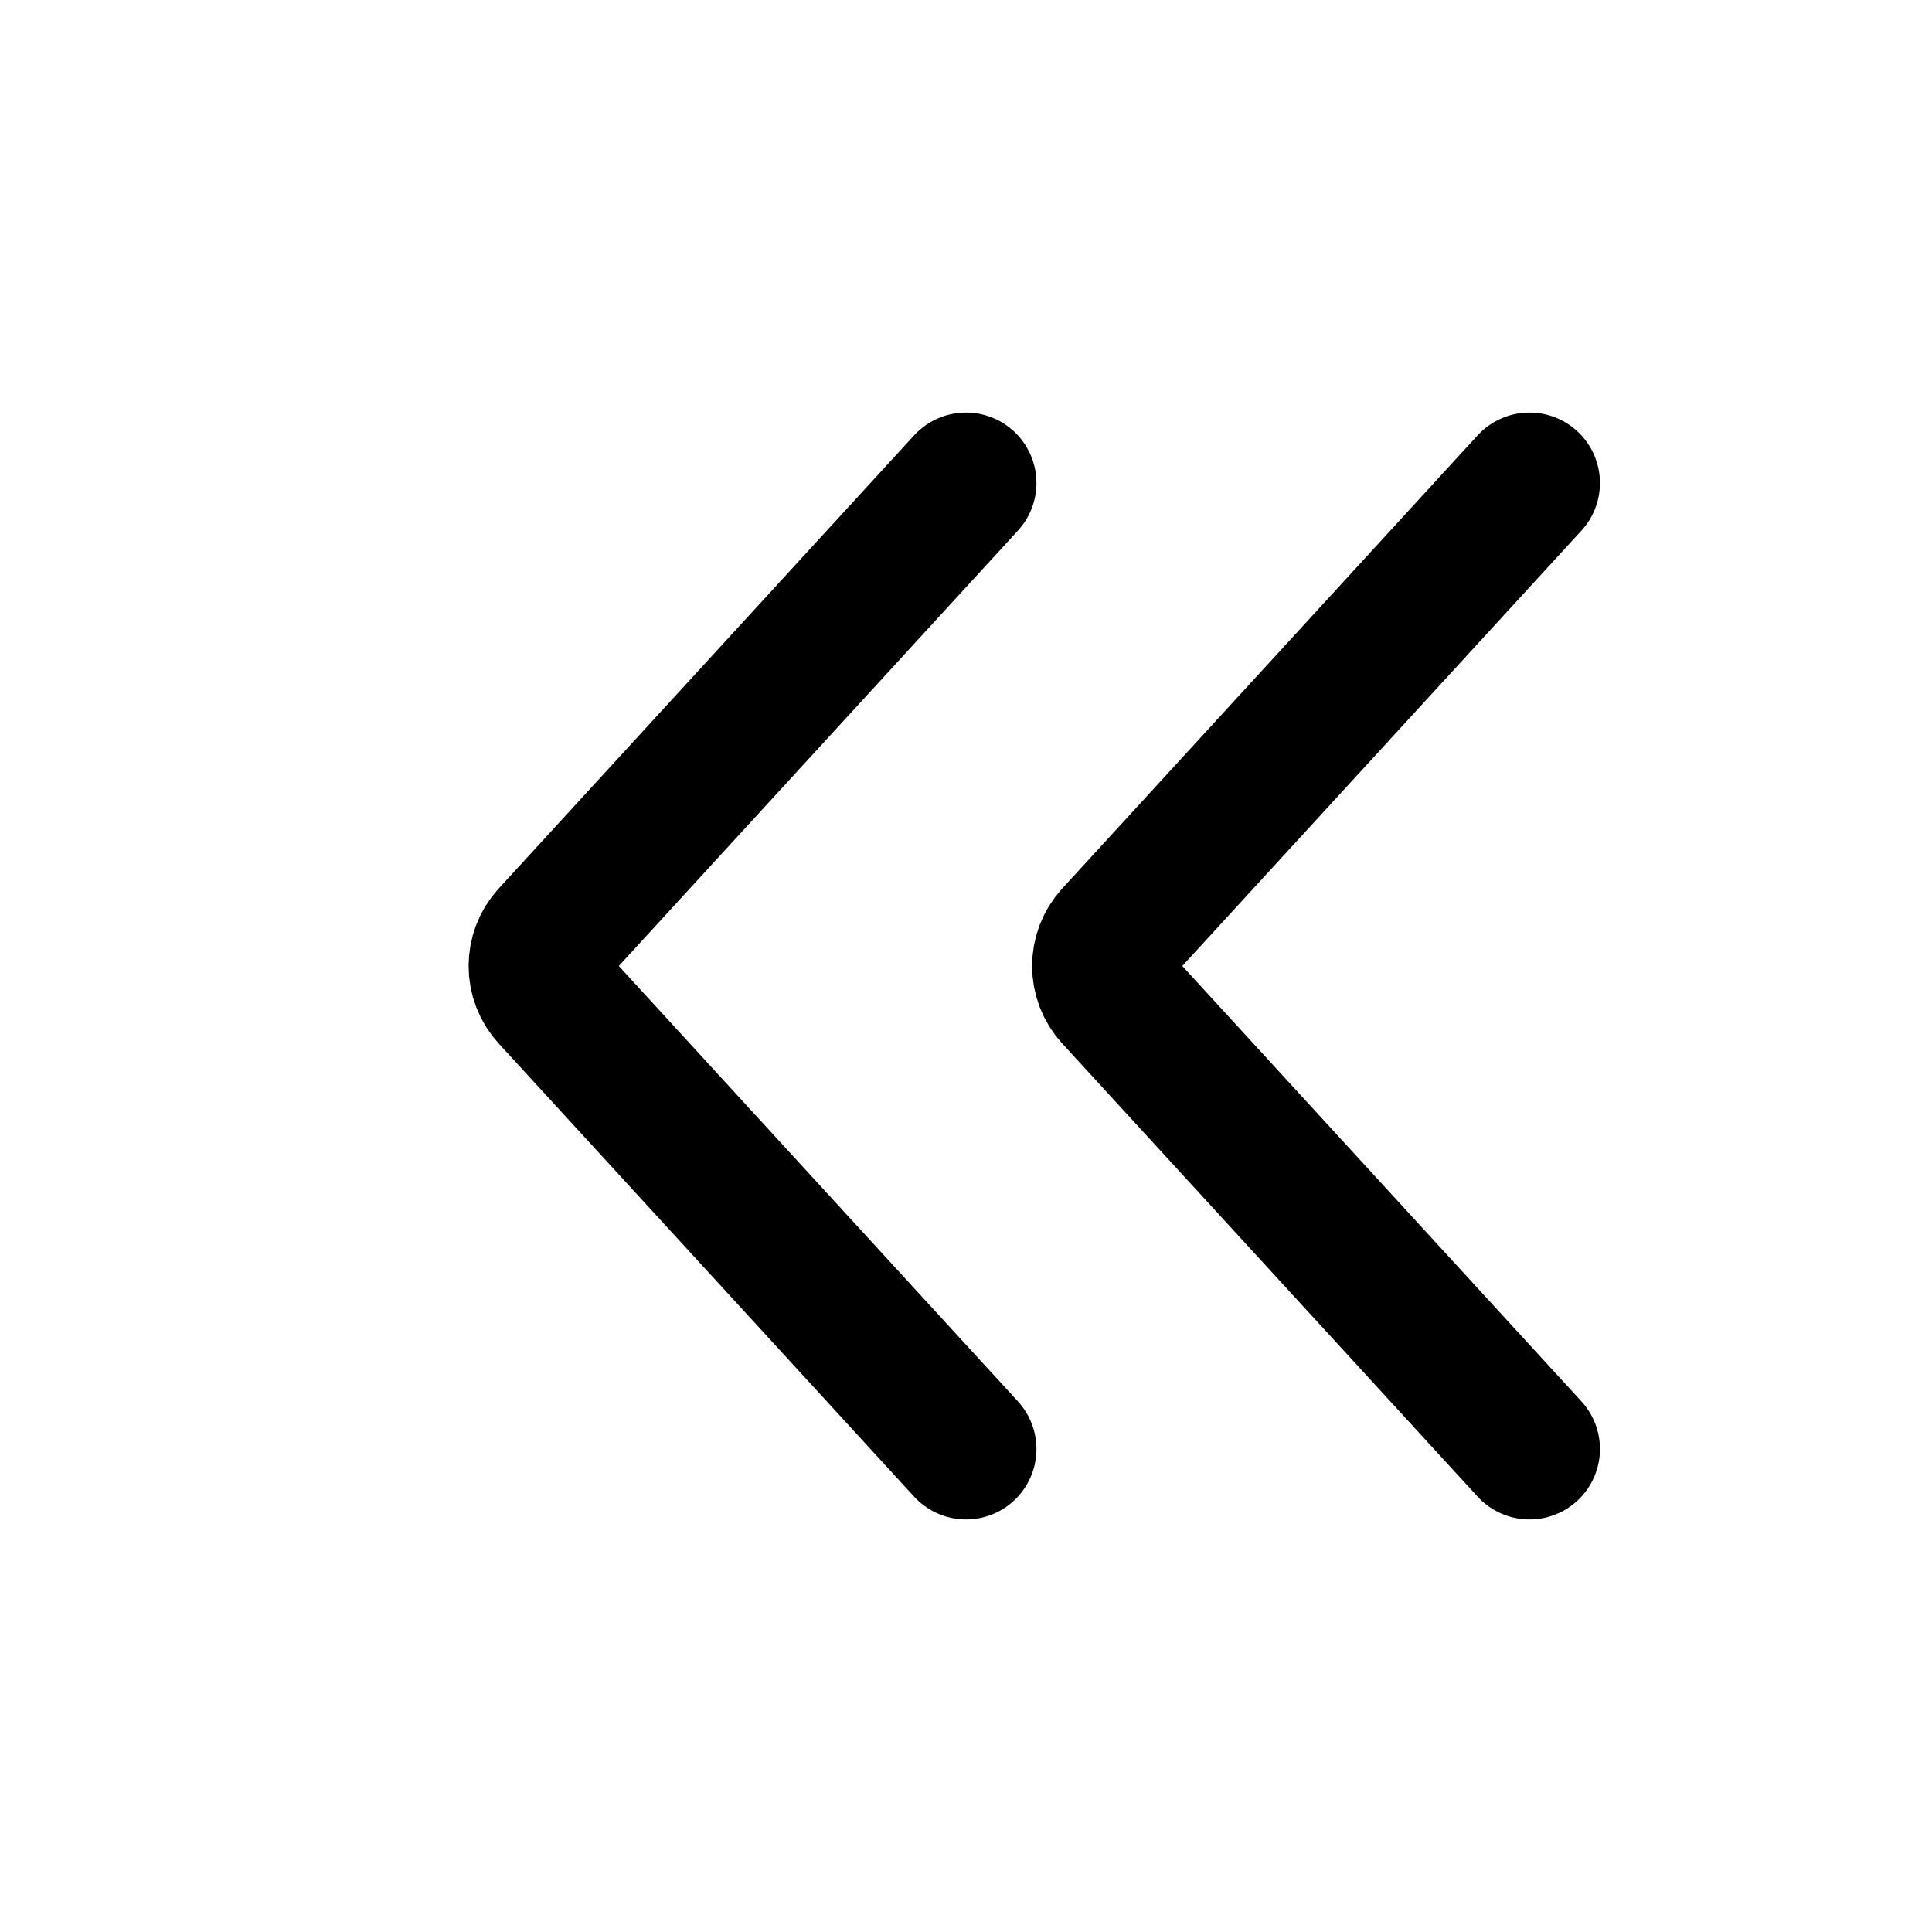
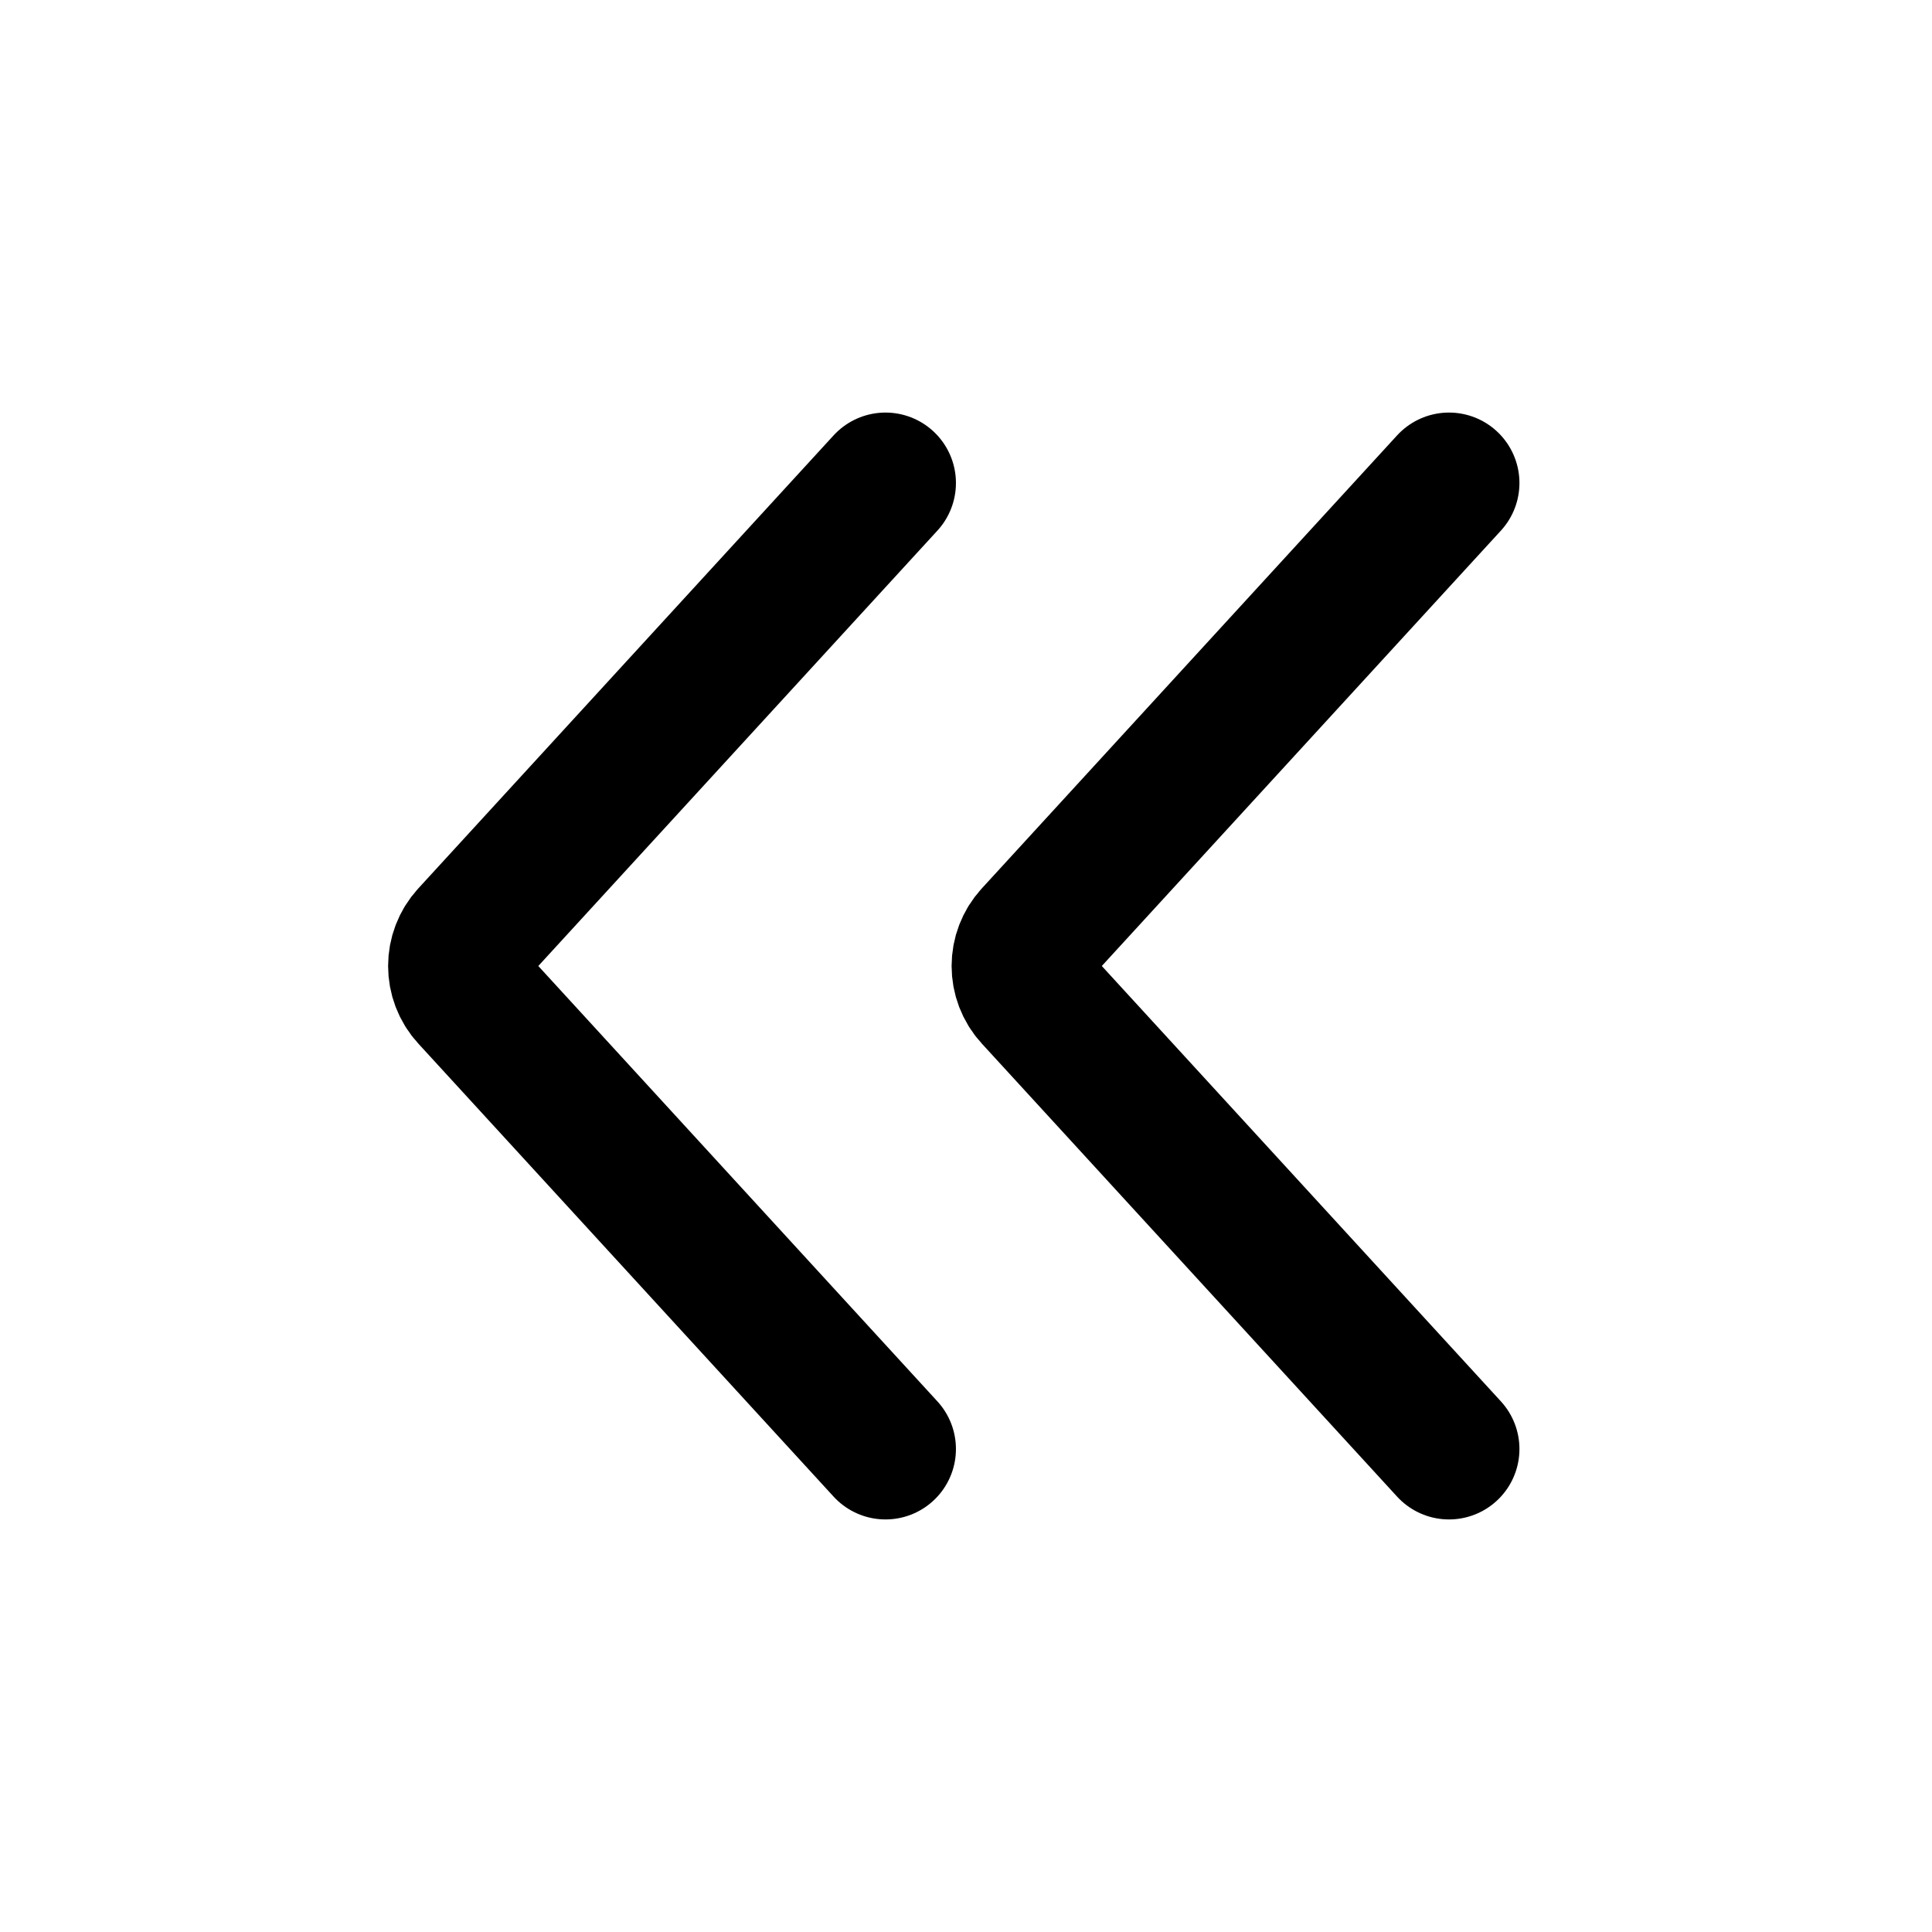
<svg xmlns="http://www.w3.org/2000/svg" width="24" height="24" viewBox="0 0 24 24" fill="none" stroke="currentColor" color="currentColor" stroke-width="1.75" stroke-linecap="round" stroke-linejoin="round" stroke-miterlimit="3" focusable="false" aria-hidden="true">
-   <path d="M5 6L10.159 11.628A0.55 0.55 0 0 1 10.159 12.372L5 18" transform="translate(24 0) scale(-1 1)" />
-   <path d="M12 6L17.159 11.628A0.55 0.55 0 0 1 17.159 12.372L12 18" transform="translate(24 0) scale(-1 1)" />
+   <path d="M6 6L11.159 11.628A0.55 0.55 0 0 1 11.159 12.372L6 18" transform="translate(24 0) scale(-1 1)" />
+   <path d="M13 6L18.159 11.628A0.55 0.55 0 0 1 18.159 12.372L13 18" transform="translate(24 0) scale(-1 1)" />
</svg>
